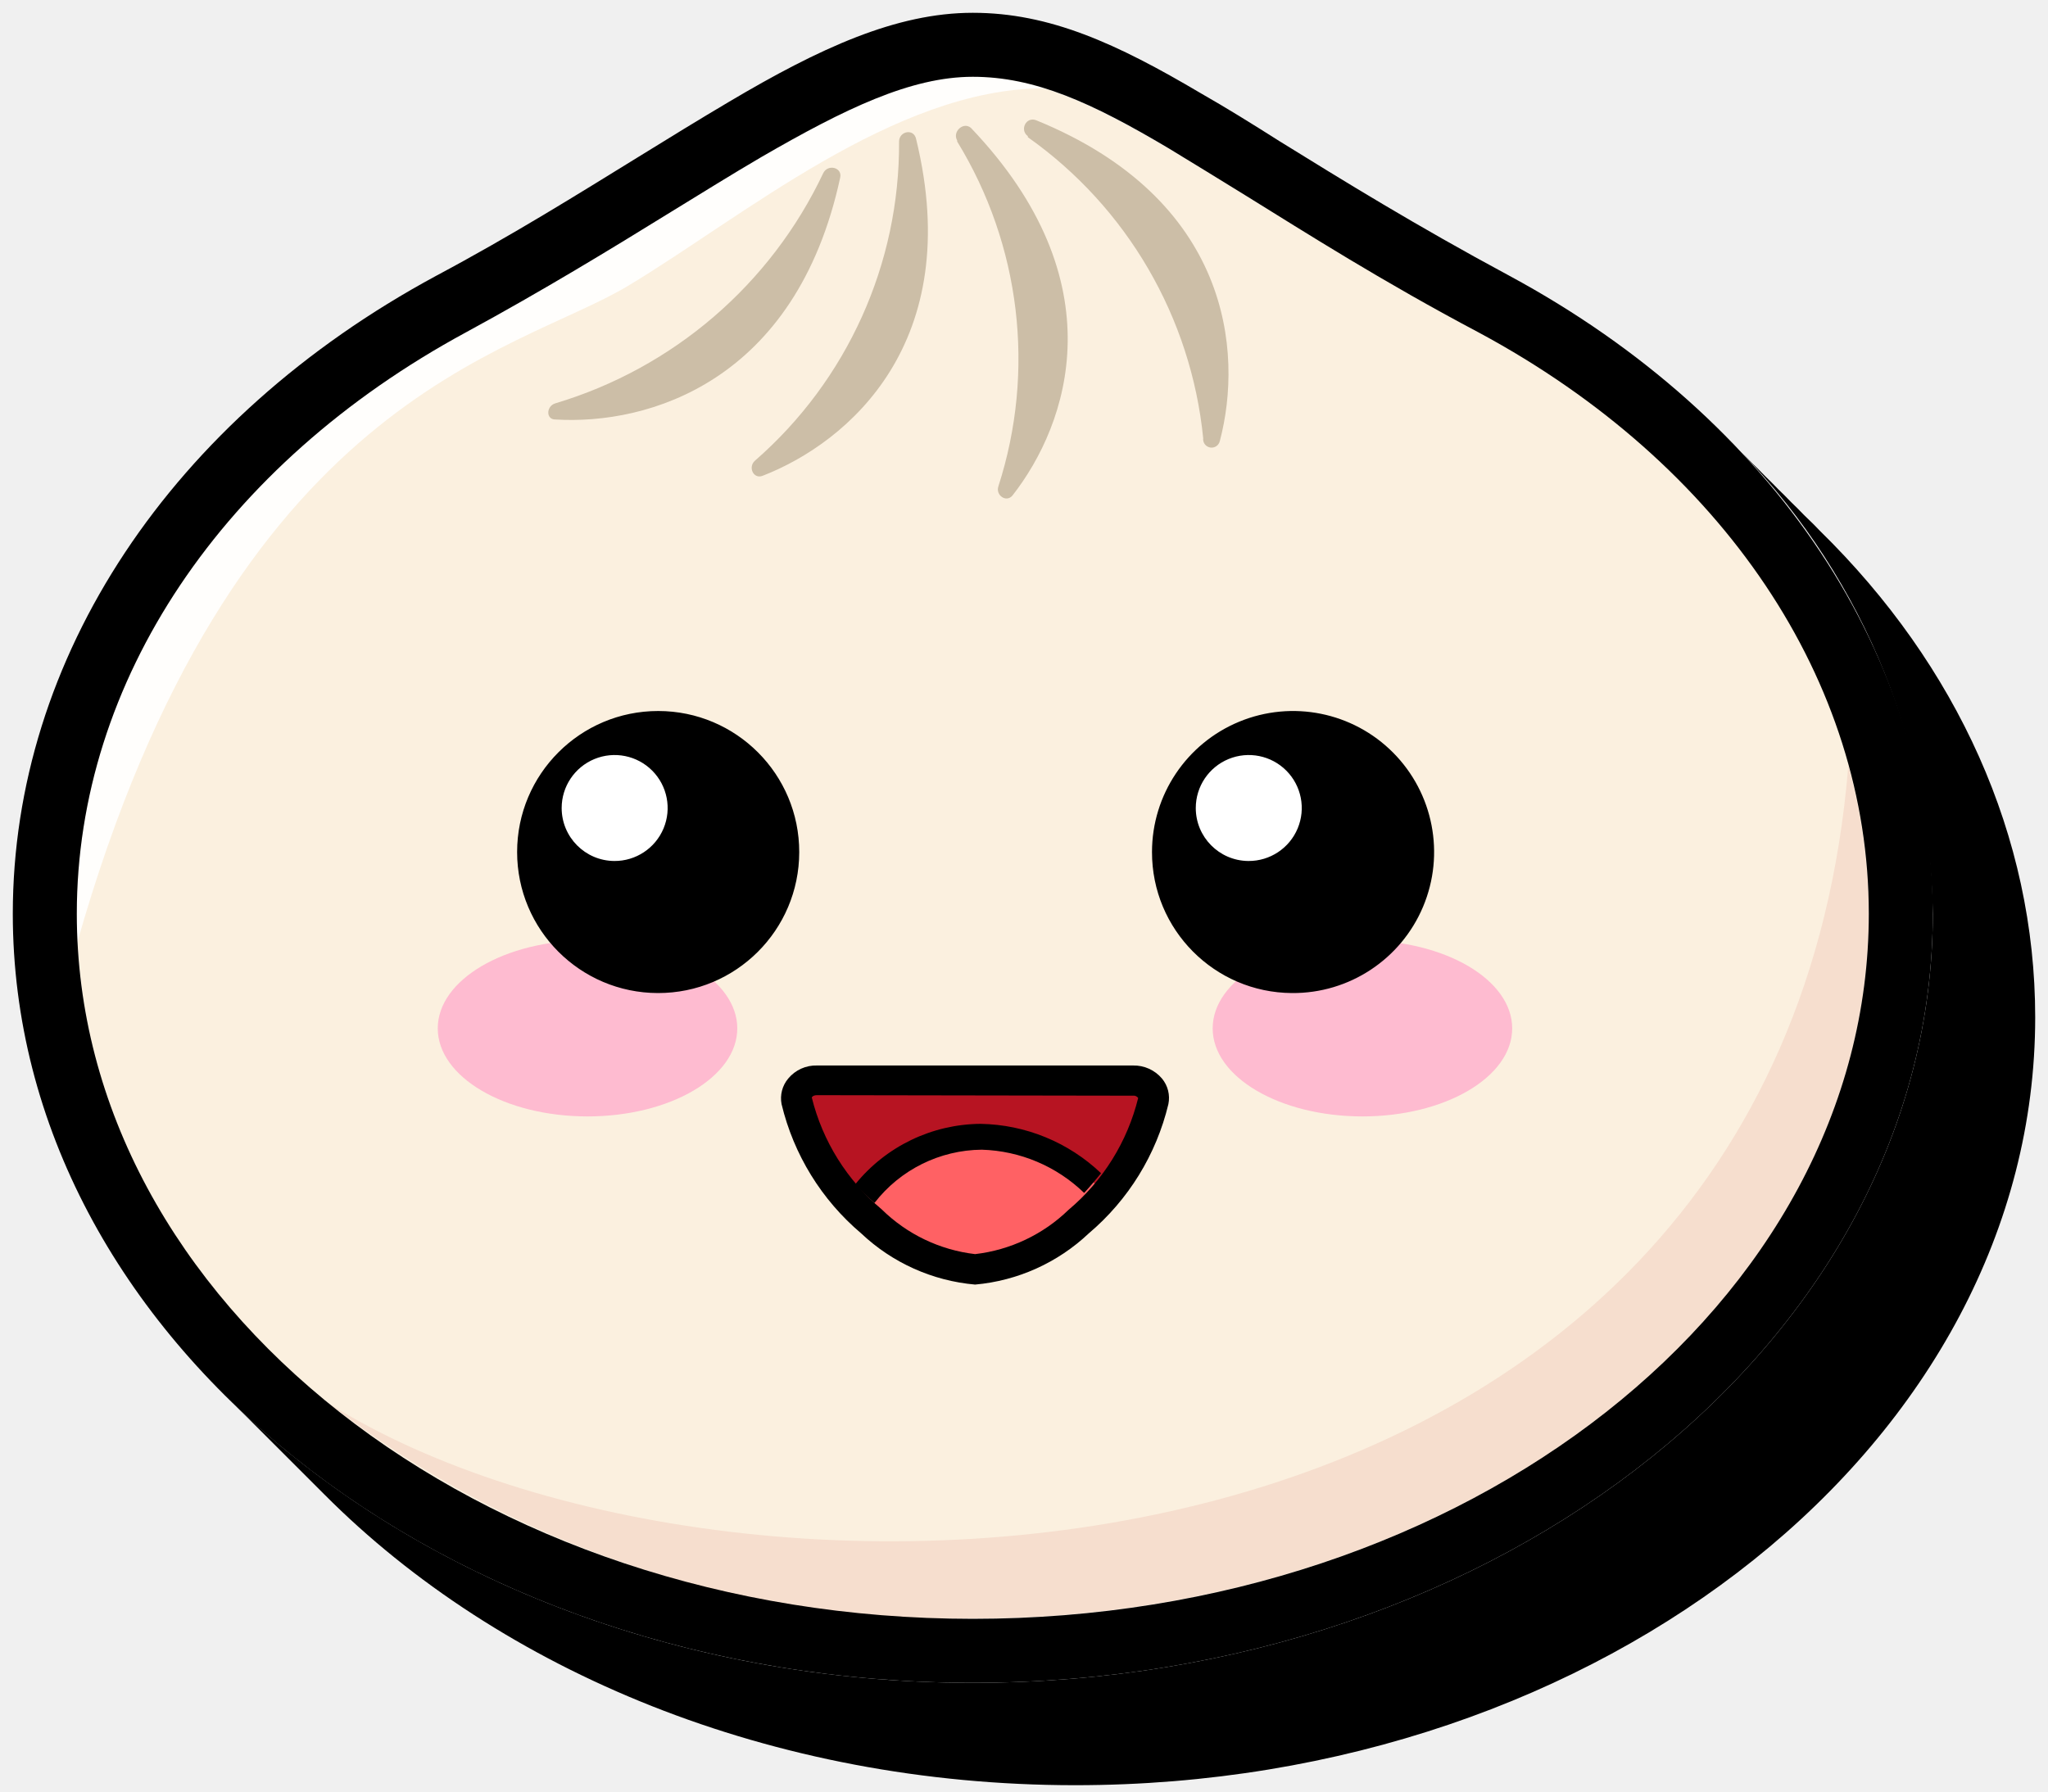
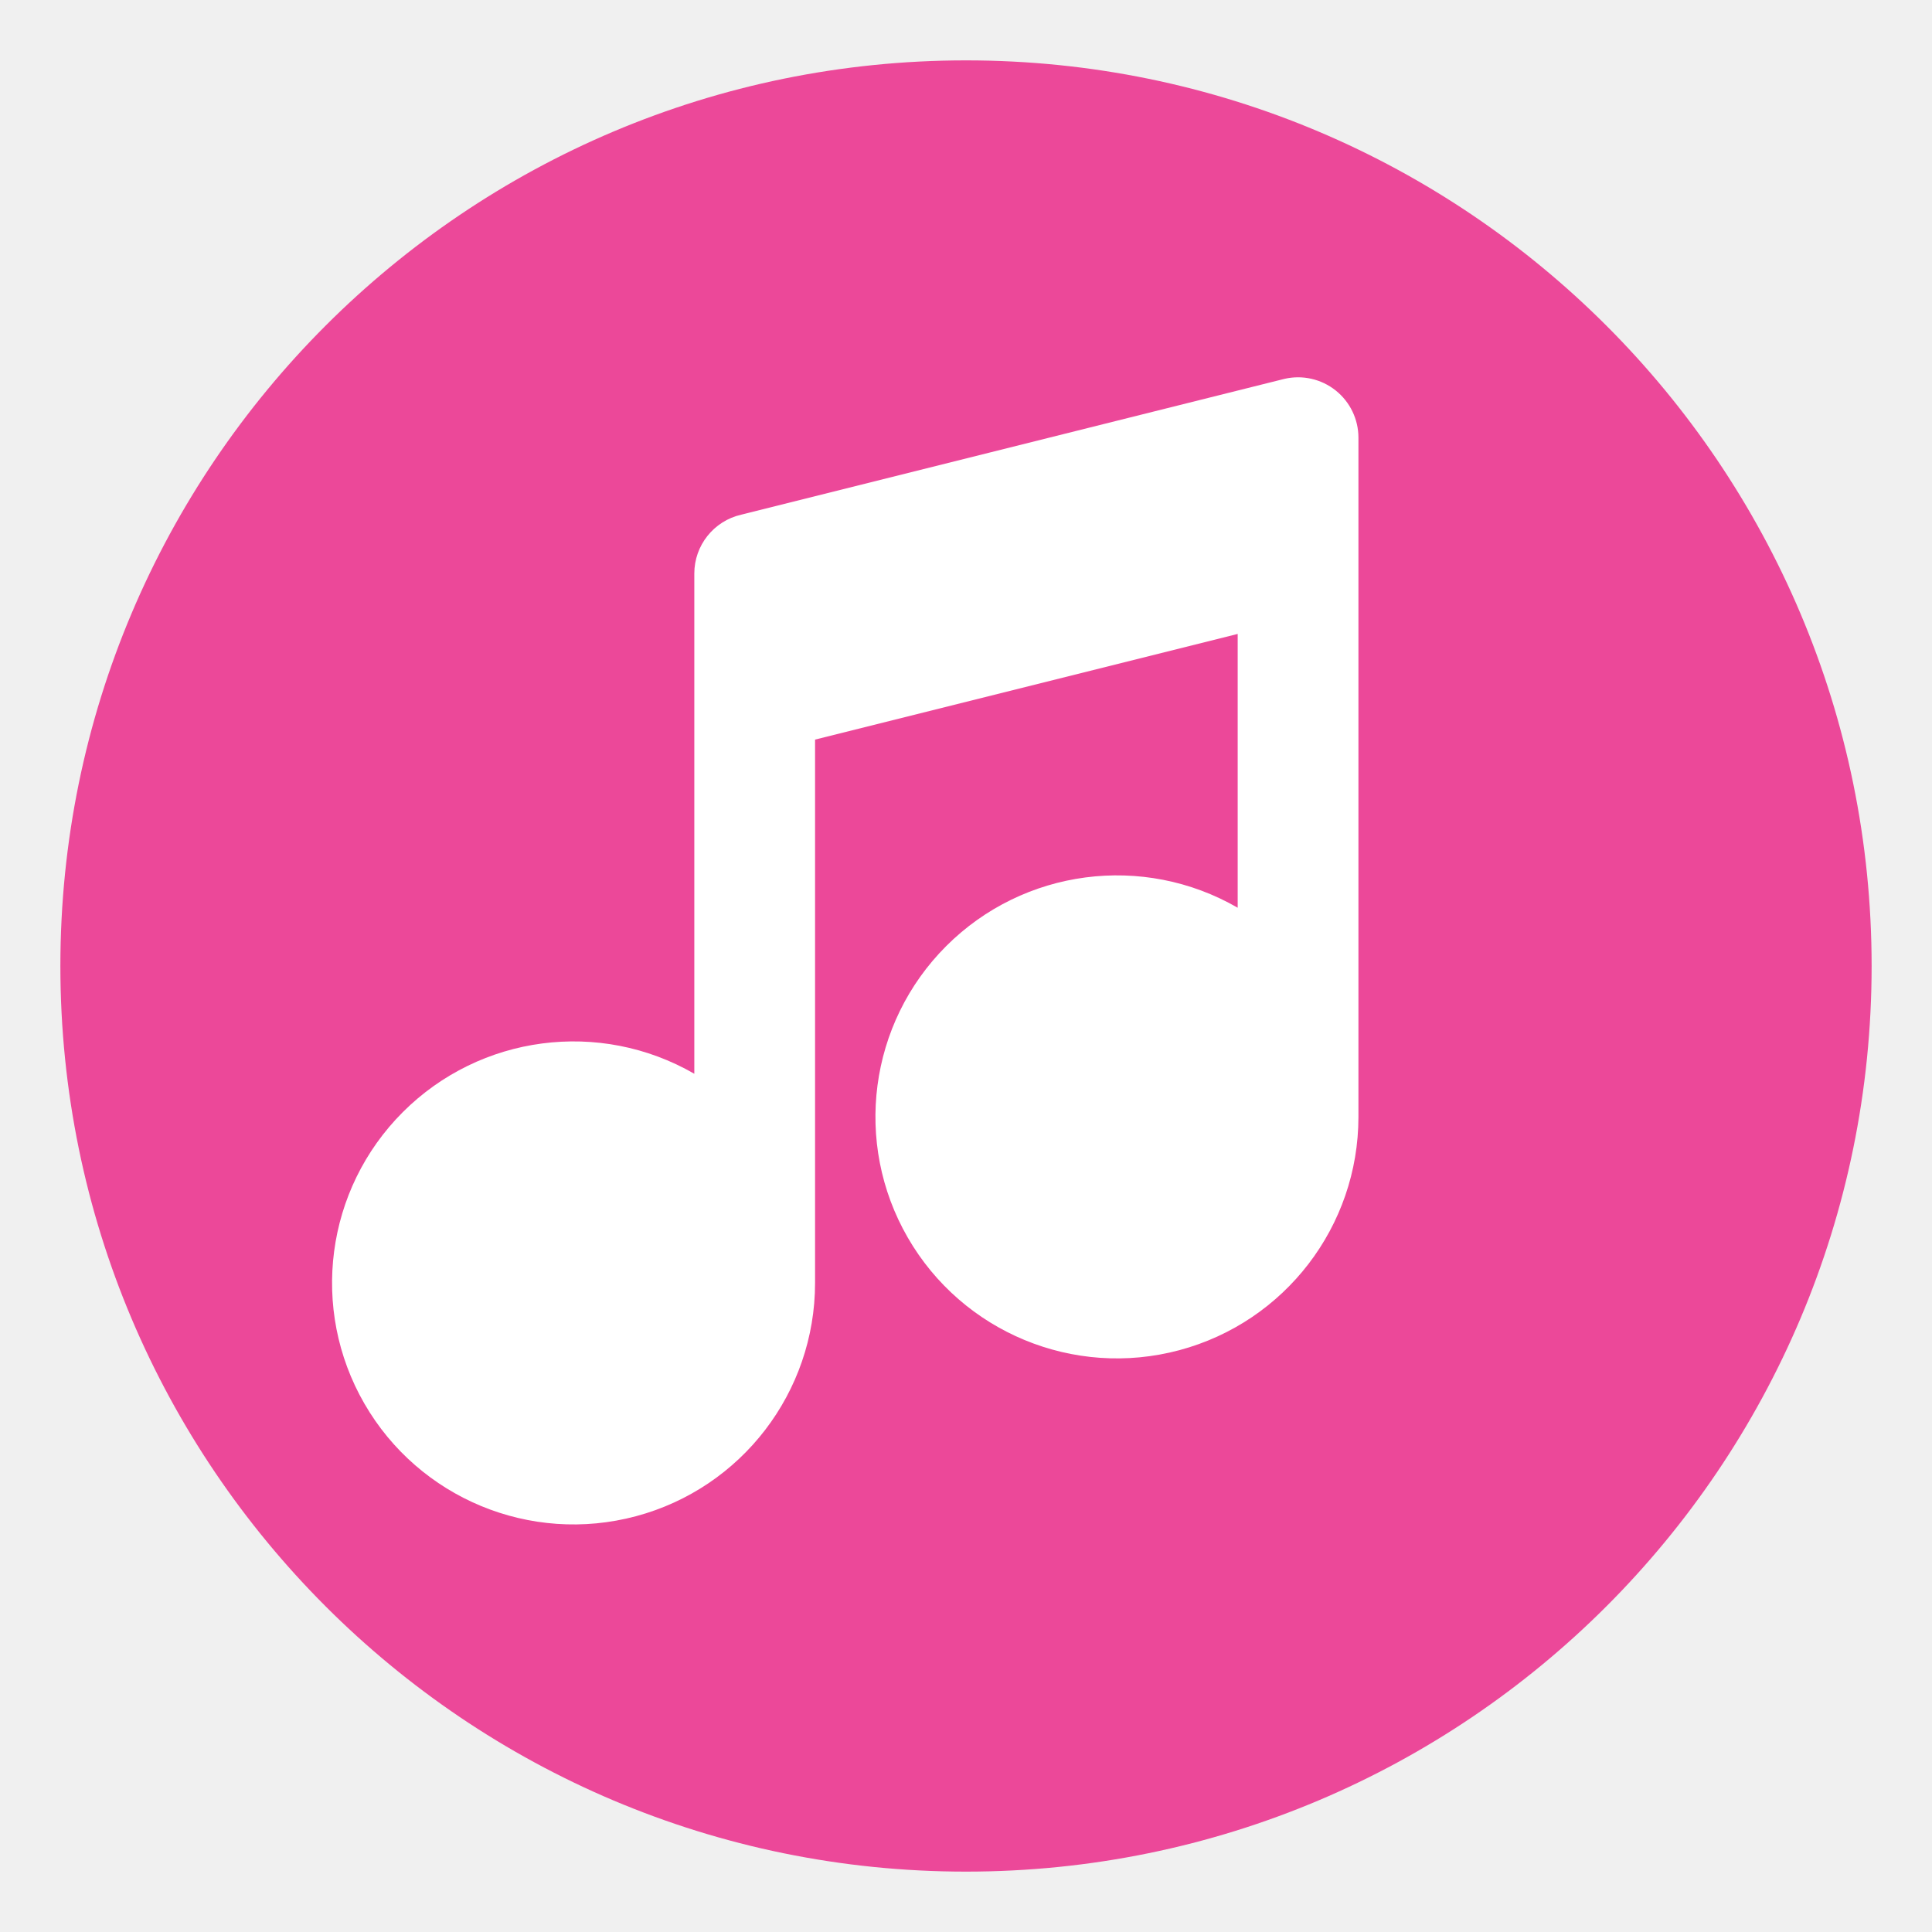
- <svg xmlns="http://www.w3.org/2000/svg" id="Bun" viewBox="0 0 80 70">
-   <path id="Shadow" d="M71.09,20.74c-.16-.17-.33-.34-.5-.5s-.33-.34-.5-.5-.33-.34-.5-.5-.33-.34-.5-.5-.33-.34-.5-.5-.33-.34-.5-.5-.33-.34-.5-.5A26.46,26.46,0,0,1,75.5,35.7c0,16.57-16.82,30.05-37.5,30.05-11.58,0-21.94-4.23-28.83-10.86l.5.5.5.5.5.5.5.5.5.5.5.5.5.5C19.55,65.3,30.14,69.75,42,69.75c20.68,0,37.5-13.48,37.5-30C79.5,32.69,76.46,26,71.09,20.74Z" />
-   <g id="Body">
-     <path id="Background" d="M73,35.7c0,15.21-15.67,27.54-35,27.54S3,50.91,3,35.7C3,26.27,9,17.94,18.22,13S33.18,3,38,3s8.94,4.13,19.78,10C67,17.94,73,26.27,73,35.7Z" style="fill:#fbf0df" />
-     <path id="Bottom_Shadow" data-name="Bottom Shadow" d="M73,35.7a21.67,21.67,0,0,0-.8-5.78c-2.73,33.3-43.35,34.9-59.32,24.94A40,40,0,0,0,38,63.24C57.3,63.24,73,50.89,73,35.7Z" style="fill:#f6dece" />
-     <path id="Light_Shine" data-name="Light Shine" d="M24.53,11.17C29,8.49,34.94,3.46,40.78,3.45A9.29,9.29,0,0,0,38,3c-2.42,0-5,1.25-8.25,3.13-1.13.66-2.3,1.39-3.54,2.15-2.33,1.44-5,3.07-8,4.7C8.69,18.13,3,26.62,3,35.7c0,.4,0,.8,0,1.19C9.06,15.48,20.07,13.85,24.53,11.17Z" style="fill:#fffefc" />
-     <path id="Top" d="M35.12,5.53A16.41,16.41,0,0,1,29.49,18c-.28.25-.06.73.3.59,3.37-1.31,7.92-5.23,6-13.14C35.71,5,35.12,5.12,35.12,5.53Zm2.27,0A16.24,16.24,0,0,1,39,19c-.12.35.31.65.55.36C41.74,16.56,43.65,11,37.93,5,37.64,4.74,37.19,5.14,37.39,5.49Zm2.76-.17A16.42,16.42,0,0,1,47,17.12a.33.33,0,0,0,.65.11c.92-3.49.4-9.44-7.17-12.53C40.08,4.54,39.82,5.08,40.15,5.32ZM21.69,15.76a16.94,16.94,0,0,0,10.47-9c.18-.36.75-.22.66.18-1.73,8-7.52,9.67-11.12,9.45C21.32,16.4,21.33,15.87,21.69,15.76Z" style="fill:#ccbea7;fill-rule:evenodd" />
-     <path id="Outline" d="M38,65.75C17.32,65.75.5,52.27.5,35.7c0-10,6.18-19.33,16.53-24.92,3-1.6,5.57-3.21,7.86-4.62,1.26-.78,2.45-1.51,3.6-2.19C32,1.89,35,.5,38,.5s5.62,1.2,8.9,3.14c1,.57,2,1.19,3.07,1.87,2.49,1.54,5.3,3.28,9,5.27C69.32,16.37,75.5,25.69,75.5,35.7,75.5,52.27,58.68,65.75,38,65.75ZM38,3c-2.42,0-5,1.25-8.25,3.13-1.13.66-2.3,1.39-3.54,2.15-2.33,1.44-5,3.07-8,4.7C8.69,18.13,3,26.62,3,35.7,3,50.89,18.7,63.25,38,63.25S73,50.89,73,35.7C73,26.62,67.31,18.13,57.78,13,54,11,51.05,9.12,48.66,7.64c-1.09-.67-2.09-1.29-3-1.84C42.63,4,40.42,3,38,3Z" />
-   </g>
-   <g id="Mouth">
-     <g id="Background-2" data-name="Background">
-       <path d="M45.05,43a8.93,8.93,0,0,1-2.92,4.71,6.81,6.81,0,0,1-4,1.88A6.84,6.84,0,0,1,34,47.71,8.93,8.93,0,0,1,31.12,43a.72.72,0,0,1,.8-.81H44.26A.72.72,0,0,1,45.05,43Z" style="fill:#b71422" />
-     </g>
-     <g id="Tongue">
-       <path id="Background-3" data-name="Background" d="M34,47.79a6.91,6.91,0,0,0,4.12,1.9,6.91,6.91,0,0,0,4.11-1.9,10.63,10.63,0,0,0,1-1.07,6.83,6.83,0,0,0-4.9-2.31,6.15,6.15,0,0,0-5,2.78C33.56,47.4,33.76,47.6,34,47.79Z" style="fill:#ff6164" />
-       <path id="Outline-2" data-name="Outline" d="M34.16,47a5.36,5.36,0,0,1,4.19-2.08,6,6,0,0,1,4,1.69c.23-.25.45-.51.66-.77a7,7,0,0,0-4.71-1.93,6.36,6.36,0,0,0-4.89,2.36A9.53,9.53,0,0,0,34.16,47Z" />
-     </g>
-     <path id="Outline-3" data-name="Outline" d="M38.09,50.19a7.42,7.42,0,0,1-4.45-2,9.52,9.52,0,0,1-3.11-5.05,1.2,1.2,0,0,1,.26-1,1.41,1.41,0,0,1,1.13-.51H44.26a1.44,1.44,0,0,1,1.13.51,1.19,1.19,0,0,1,.25,1h0a9.52,9.52,0,0,1-3.11,5.05A7.42,7.42,0,0,1,38.09,50.19Zm-6.17-7.4c-.16,0-.2.07-.21.09a8.29,8.29,0,0,0,2.73,4.37A6.23,6.23,0,0,0,38.09,49a6.28,6.28,0,0,0,3.65-1.73,8.3,8.3,0,0,0,2.72-4.37.21.21,0,0,0-.2-.09Z" />
-   </g>
-   <g id="Face">
-     <ellipse id="Right_Blush" data-name="Right Blush" cx="53.22" cy="40.18" rx="5.85" ry="3.44" style="fill:#febbd0" />
-     <ellipse id="Left_Bluch" data-name="Left Bluch" cx="22.95" cy="40.18" rx="5.85" ry="3.44" style="fill:#febbd0" />
-     <path id="Eyes" d="M25.7,38.8a5.51,5.51,0,1,0-5.5-5.51A5.51,5.51,0,0,0,25.7,38.8Zm24.77,0A5.51,5.51,0,1,0,45,33.29,5.5,5.5,0,0,0,50.47,38.8Z" style="fill-rule:evenodd" />
-     <path id="Iris" d="M24,33.64a2.07,2.07,0,1,0-2.06-2.07A2.07,2.07,0,0,0,24,33.64Zm24.77,0a2.07,2.07,0,1,0-2.06-2.07A2.07,2.07,0,0,0,48.75,33.64Z" style="fill:#fff;fill-rule:evenodd" />
-   </g>
+ <svg xmlns="http://www.w3.org/2000/svg" viewBox="0 0 64 64">
+   <circle cx="32" cy="32" r="30" fill="#ec4899" />
+   <path d="M45 15v22a8 8 0 1 1-4-6.93V21l-14 3.5v18a8 8 0 1 1-4-6.93V19a2 2 0 0 1 1.55-1.95l18-4.5A2 2 0 0 1 45 14.5v.5z" fill="#fff" />
</svg>
